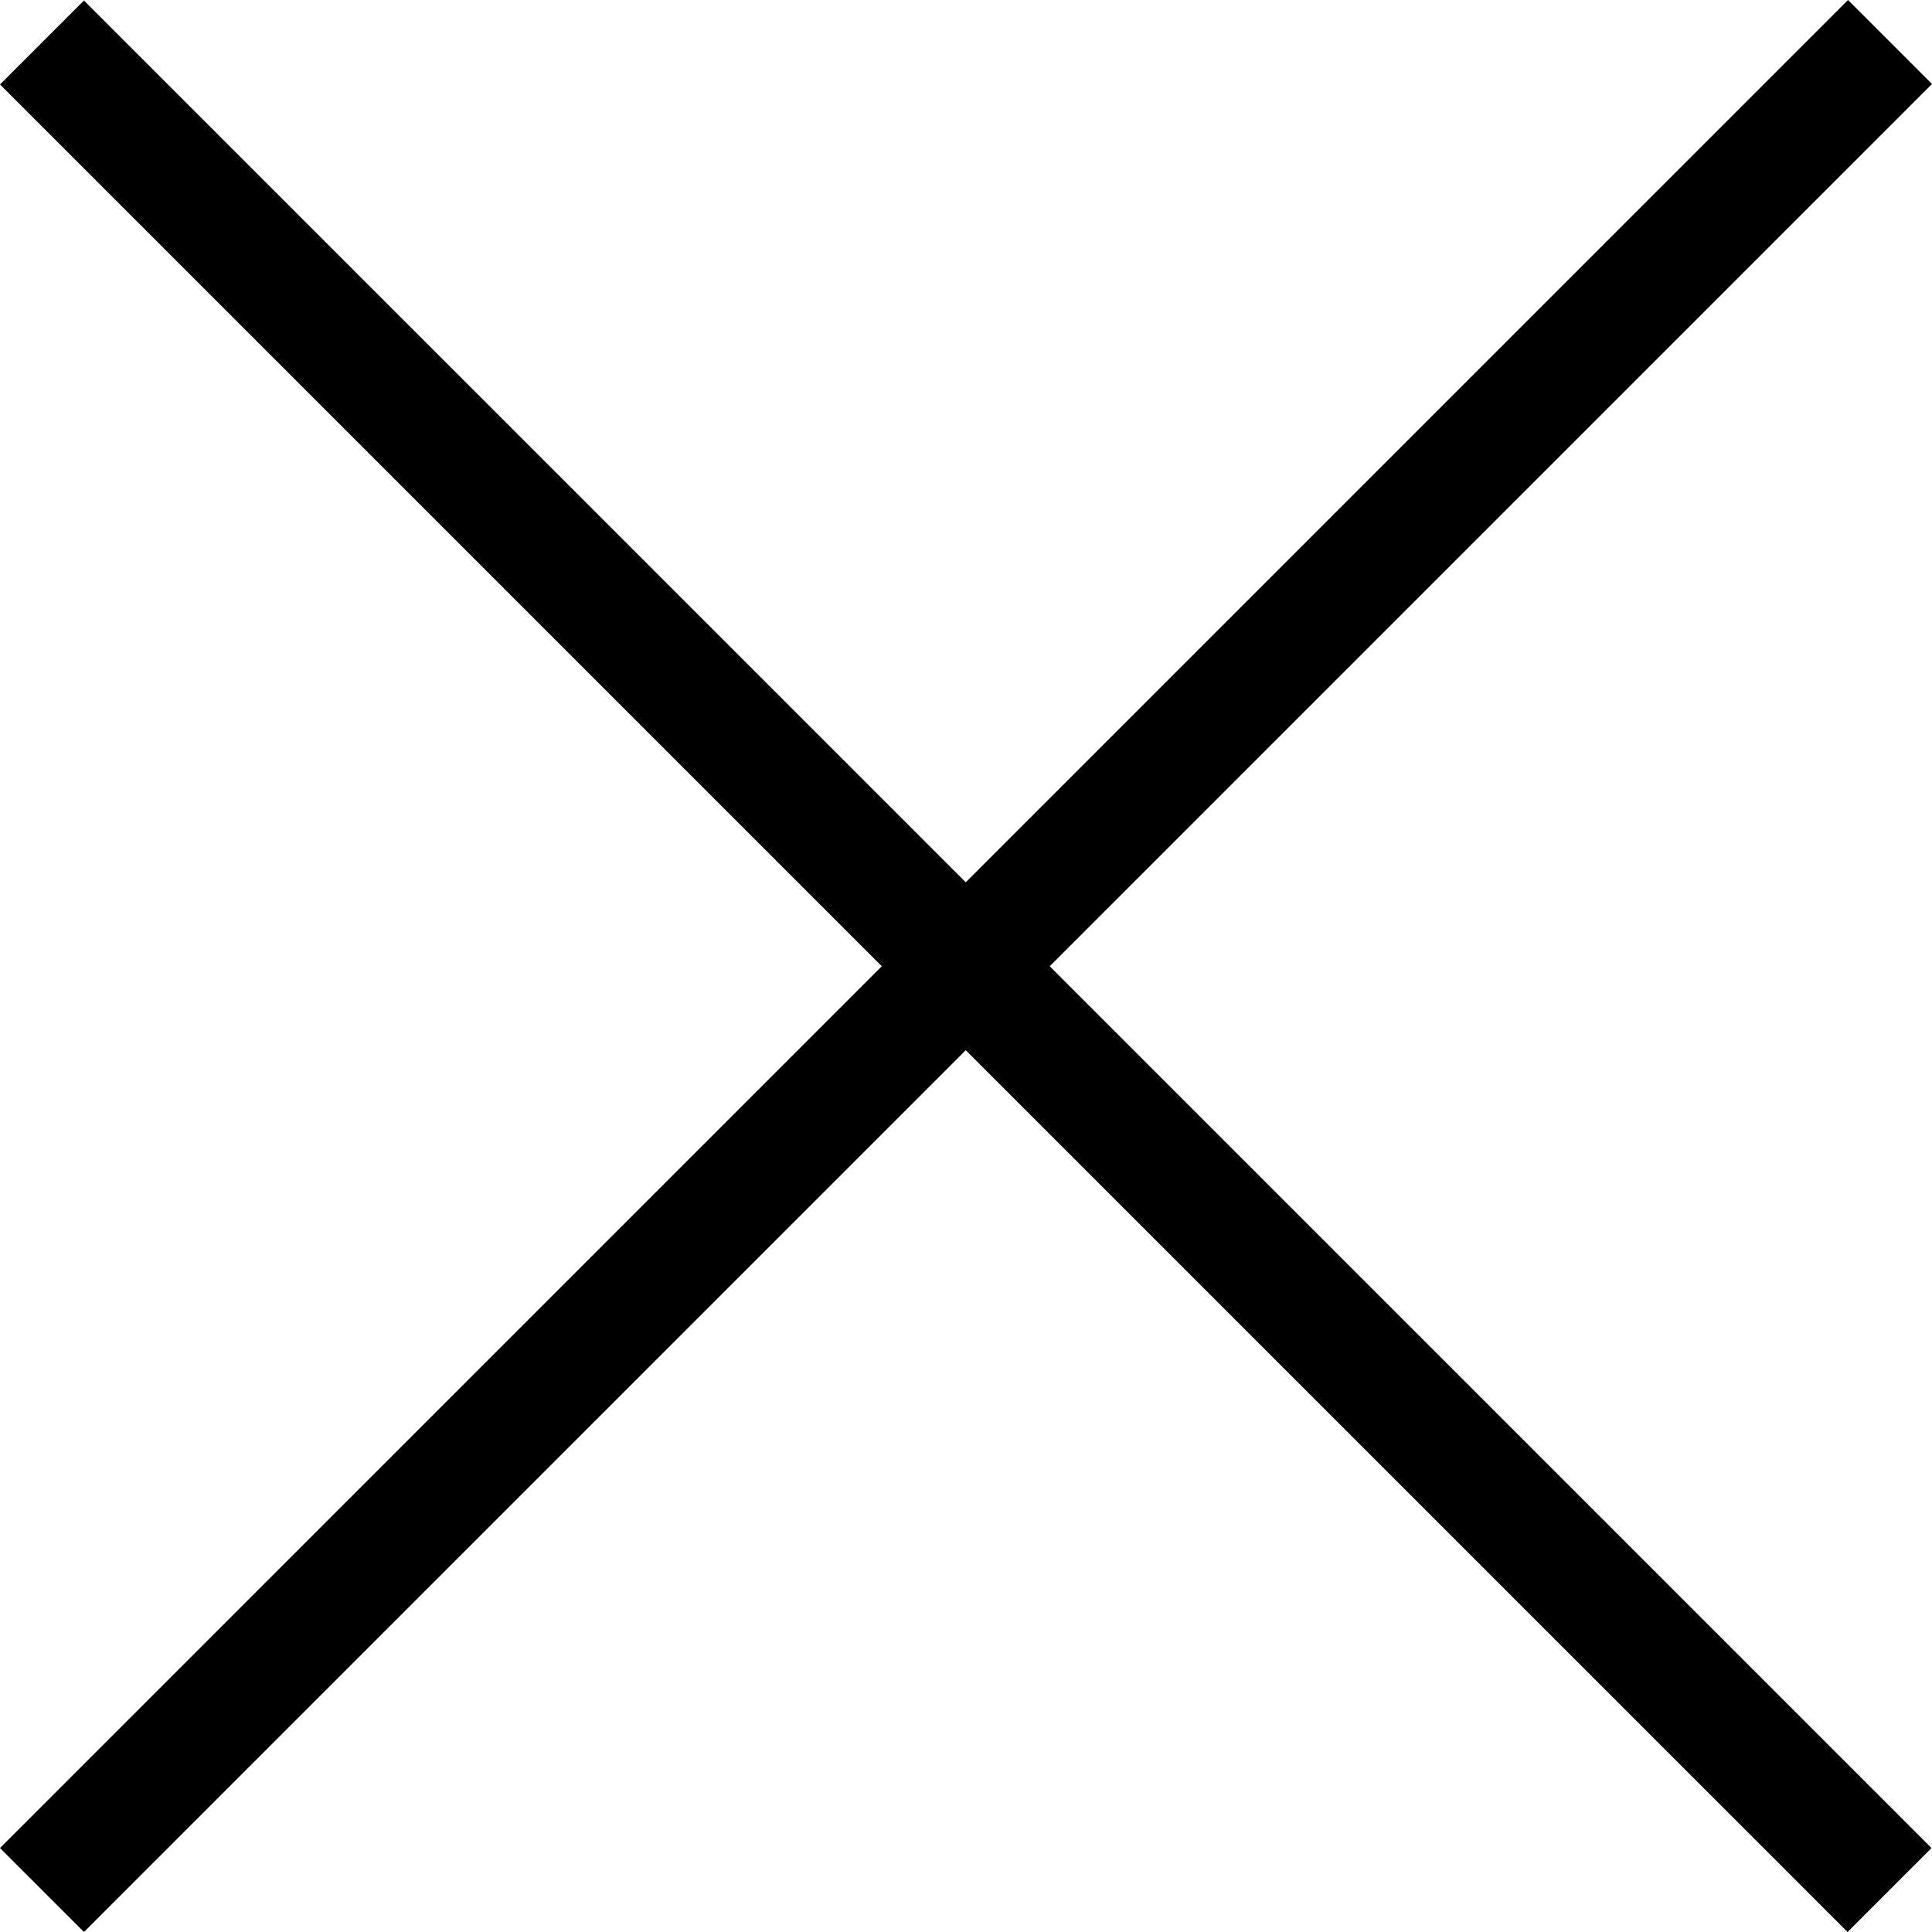
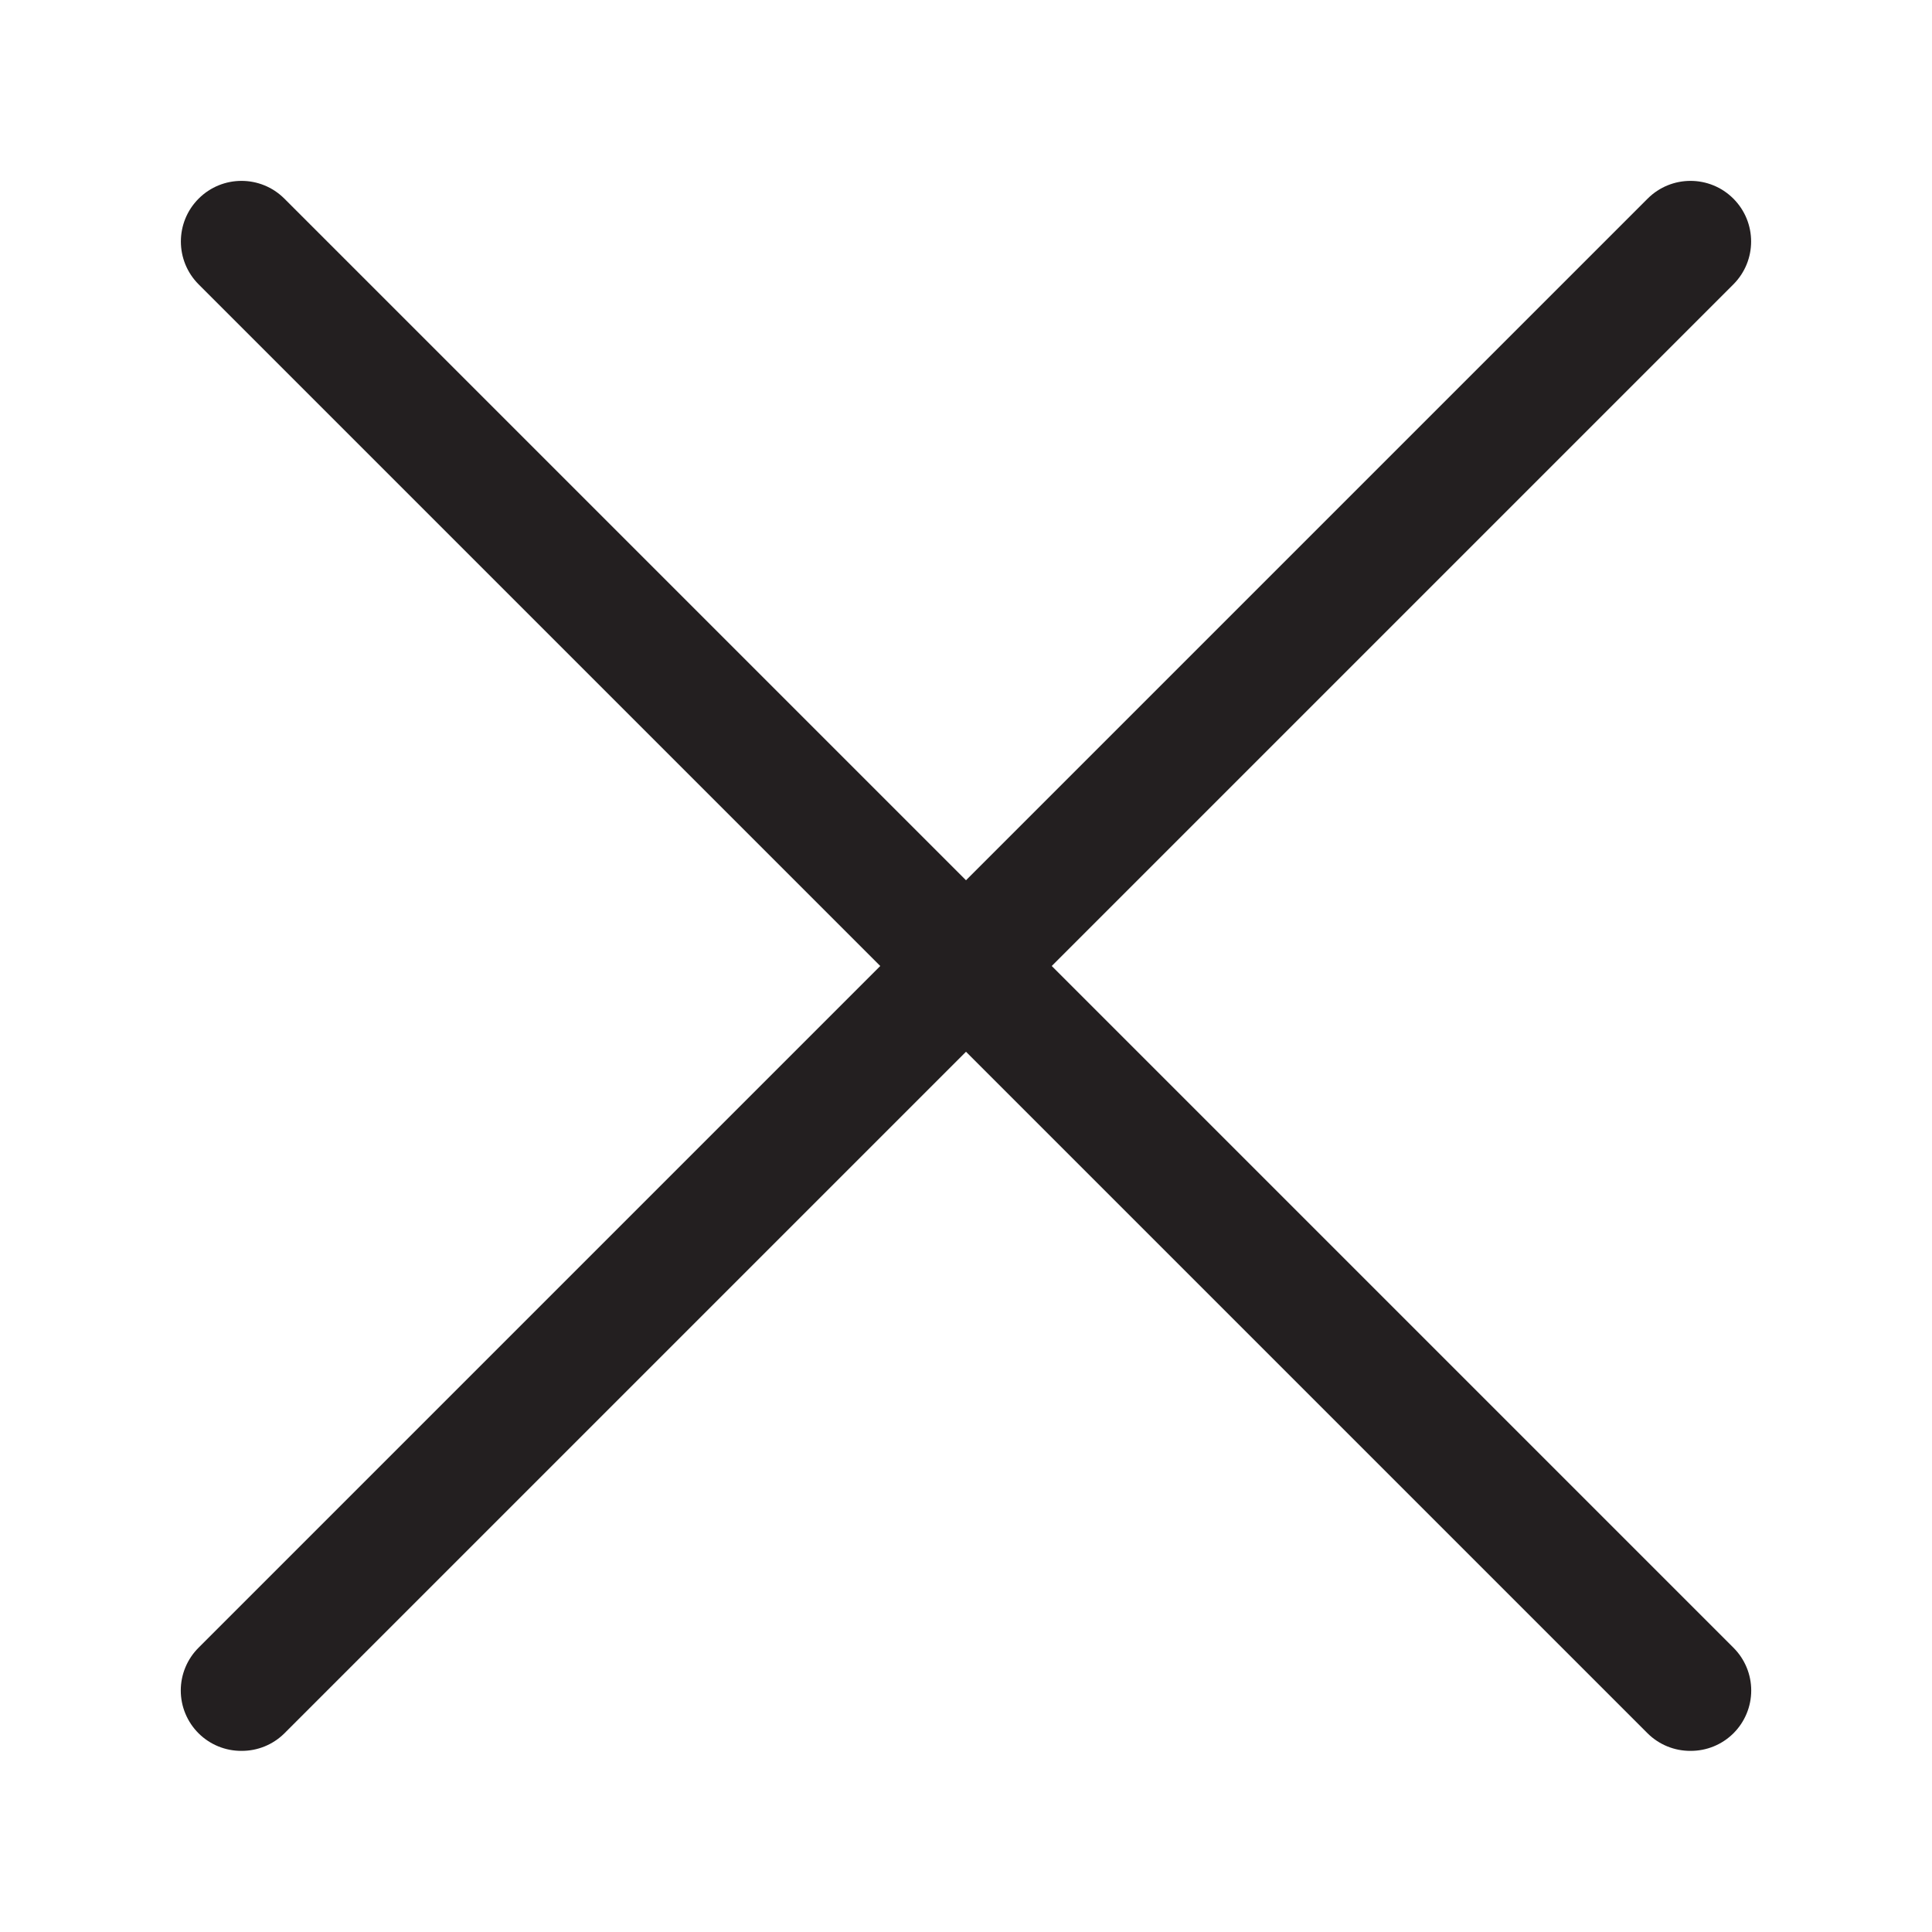
- <svg xmlns="http://www.w3.org/2000/svg" version="1.1" id="Layer_1" x="0px" y="0px" viewBox="0 0 512 512" style="enable-background:new 0 0 512 512;" xml:space="preserve">
-   <g>
-     <g>
-       <polygon points="512,22.252 489.747,0.001 255.935,233.811 22.253,0.139 0,22.39 233.682,256.064 0,489.748 22.253,511.999     255.935,278.319 489.624,511.999 511.877,489.748 278.188,256.064   " />
-     </g>
+ <svg xmlns="http://www.w3.org/2000/svg" width="32px" height="32px" viewBox="0 0 32 32">
+   <defs>
+     <style>.cls-1{fill:#231f20;}</style>
+   </defs>
+   <g id="cancel">
+     <path class="cls-1" d="M28,29a1,1,0,0,1-.71-.29l-24-24A1,1,0,0,1,4.71,3.29l24,24a1,1,0,0,1,0,1.42A1,1,0,0,1,28,29Z" />
+     <path class="cls-1" d="M4,29a1,1,0,0,1-.71-.29,1,1,0,0,1,0-1.42l24-24a1,1,0,1,1,1.42,1.42l-24,24A1,1,0,0,1,4,29Z" />
  </g>
-   <g>
- </g>
-   <g>
- </g>
-   <g>
- </g>
-   <g>
- </g>
-   <g>
- </g>
-   <g>
- </g>
-   <g>
- </g>
-   <g>
- </g>
-   <g>
- </g>
-   <g>
- </g>
-   <g>
- </g>
-   <g>
- </g>
-   <g>
- </g>
-   <g>
- </g>
-   <g>
- </g>
</svg>
